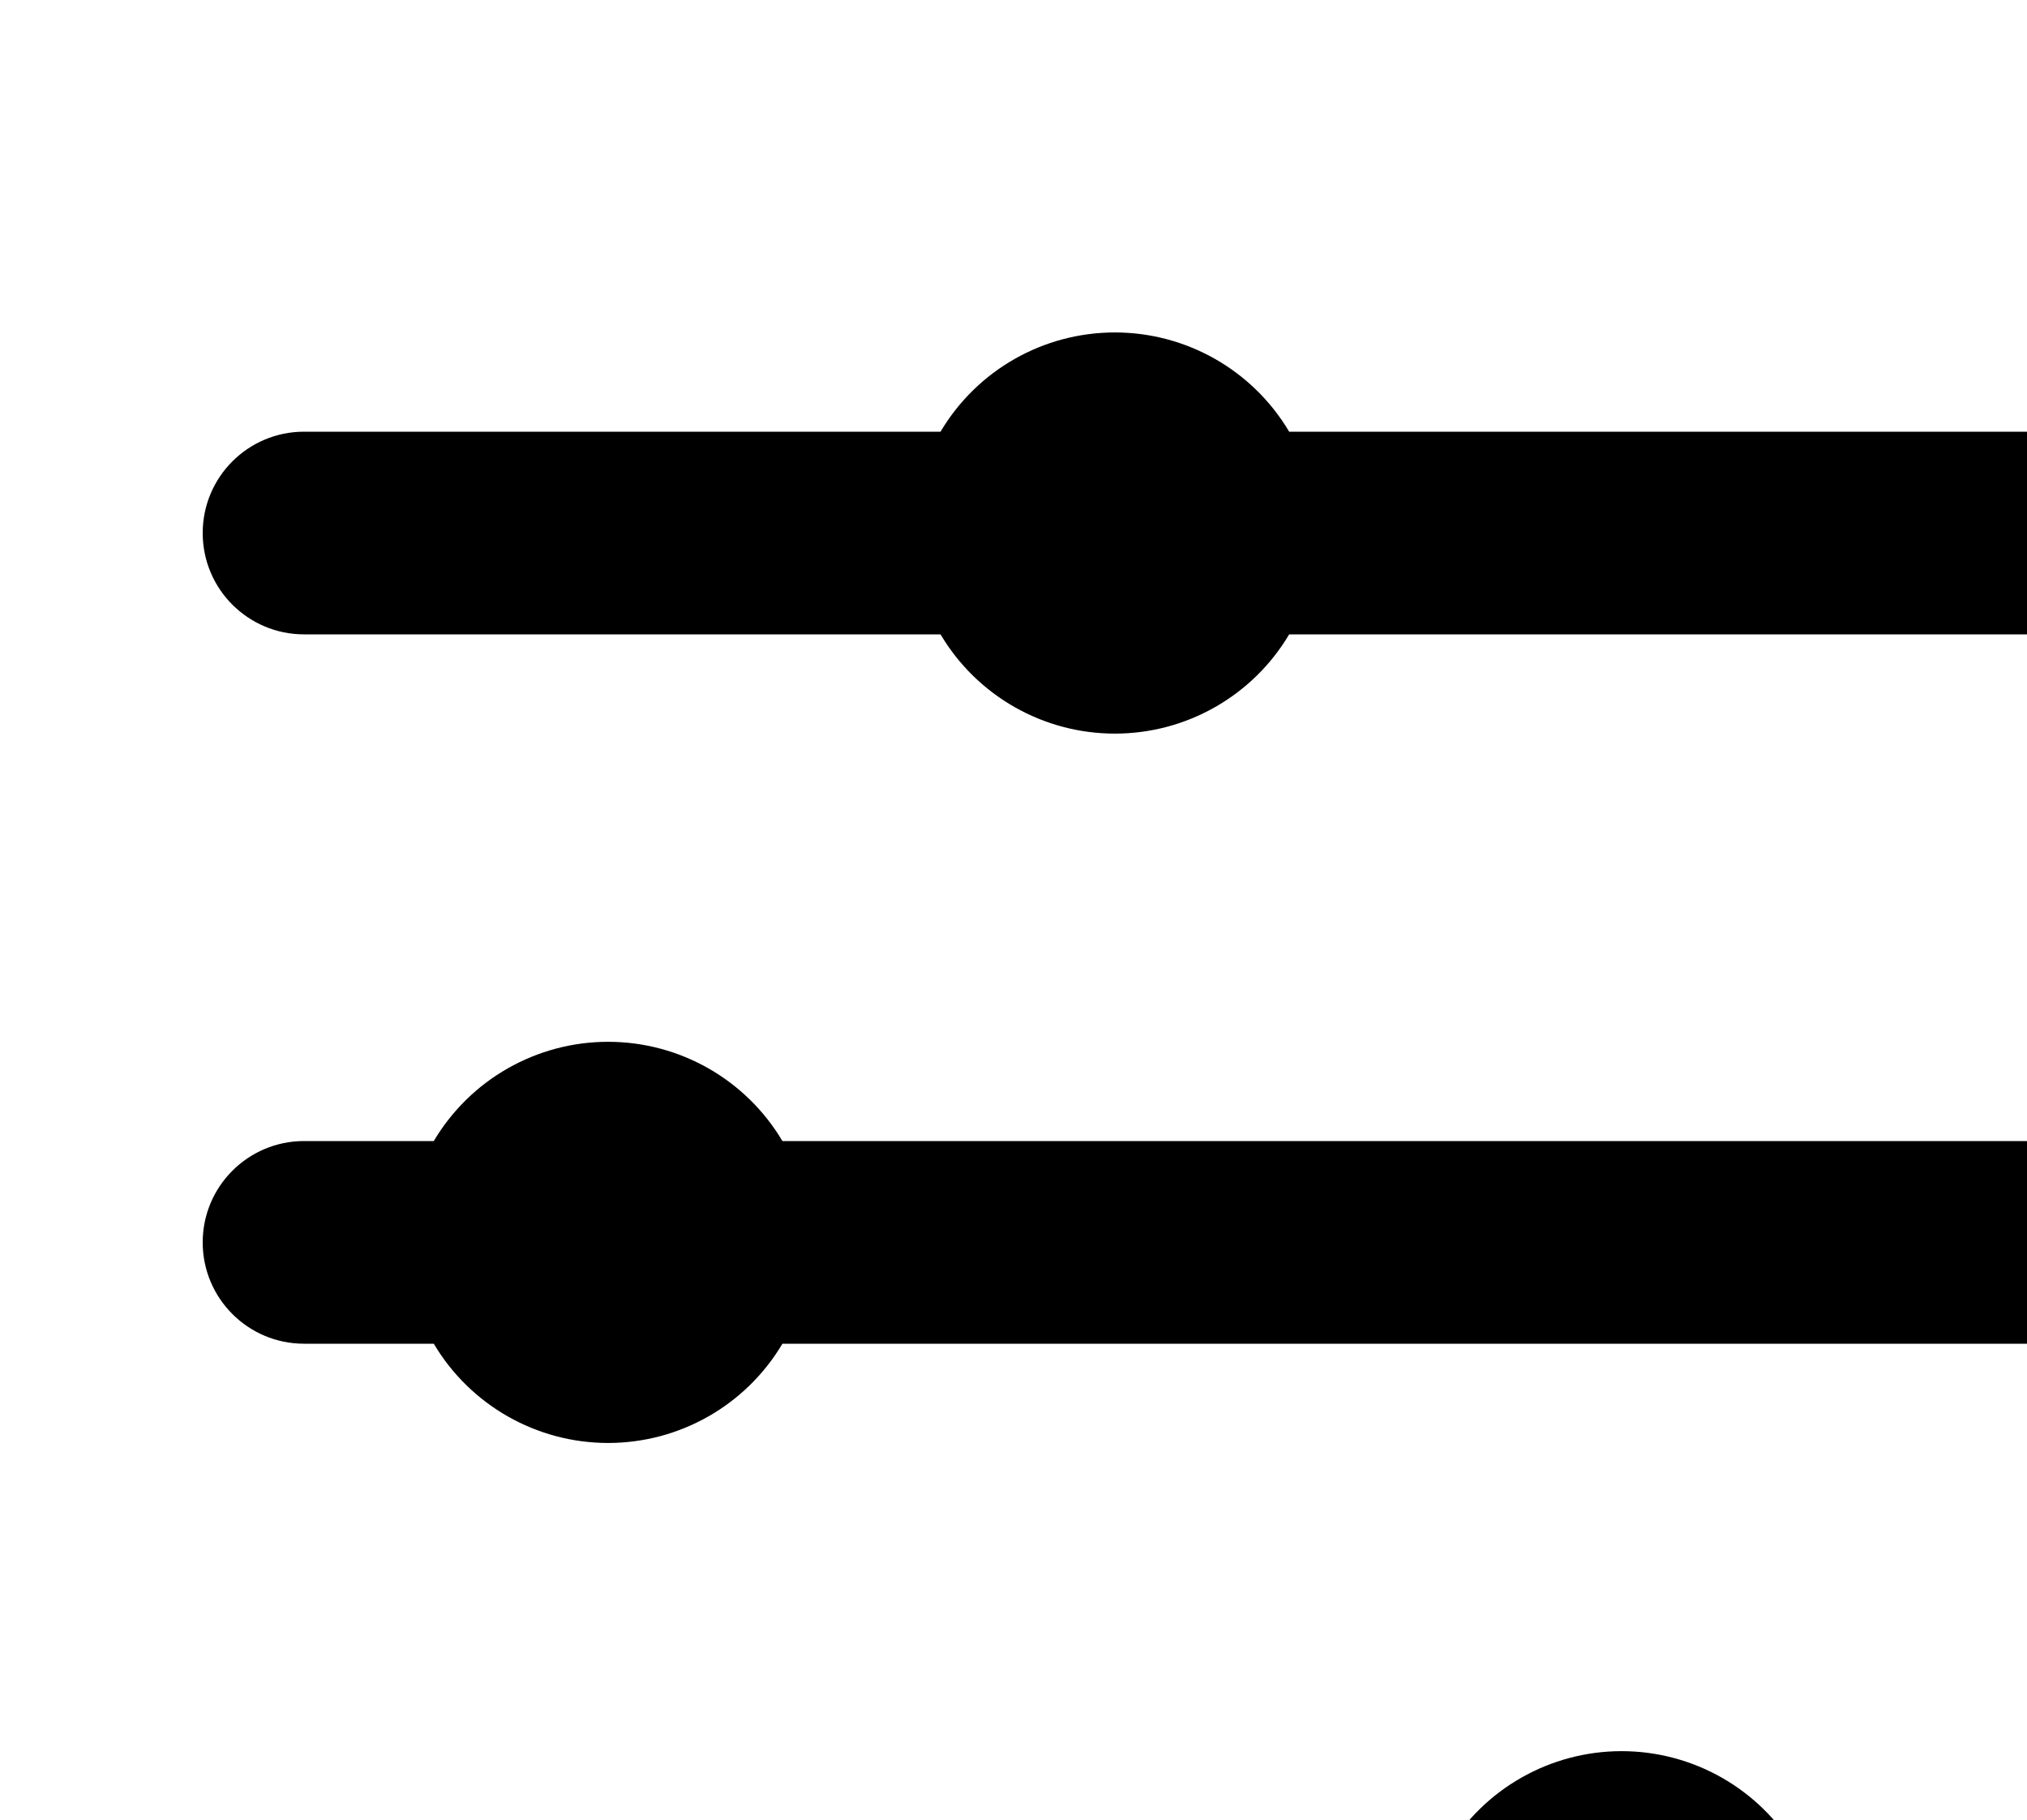
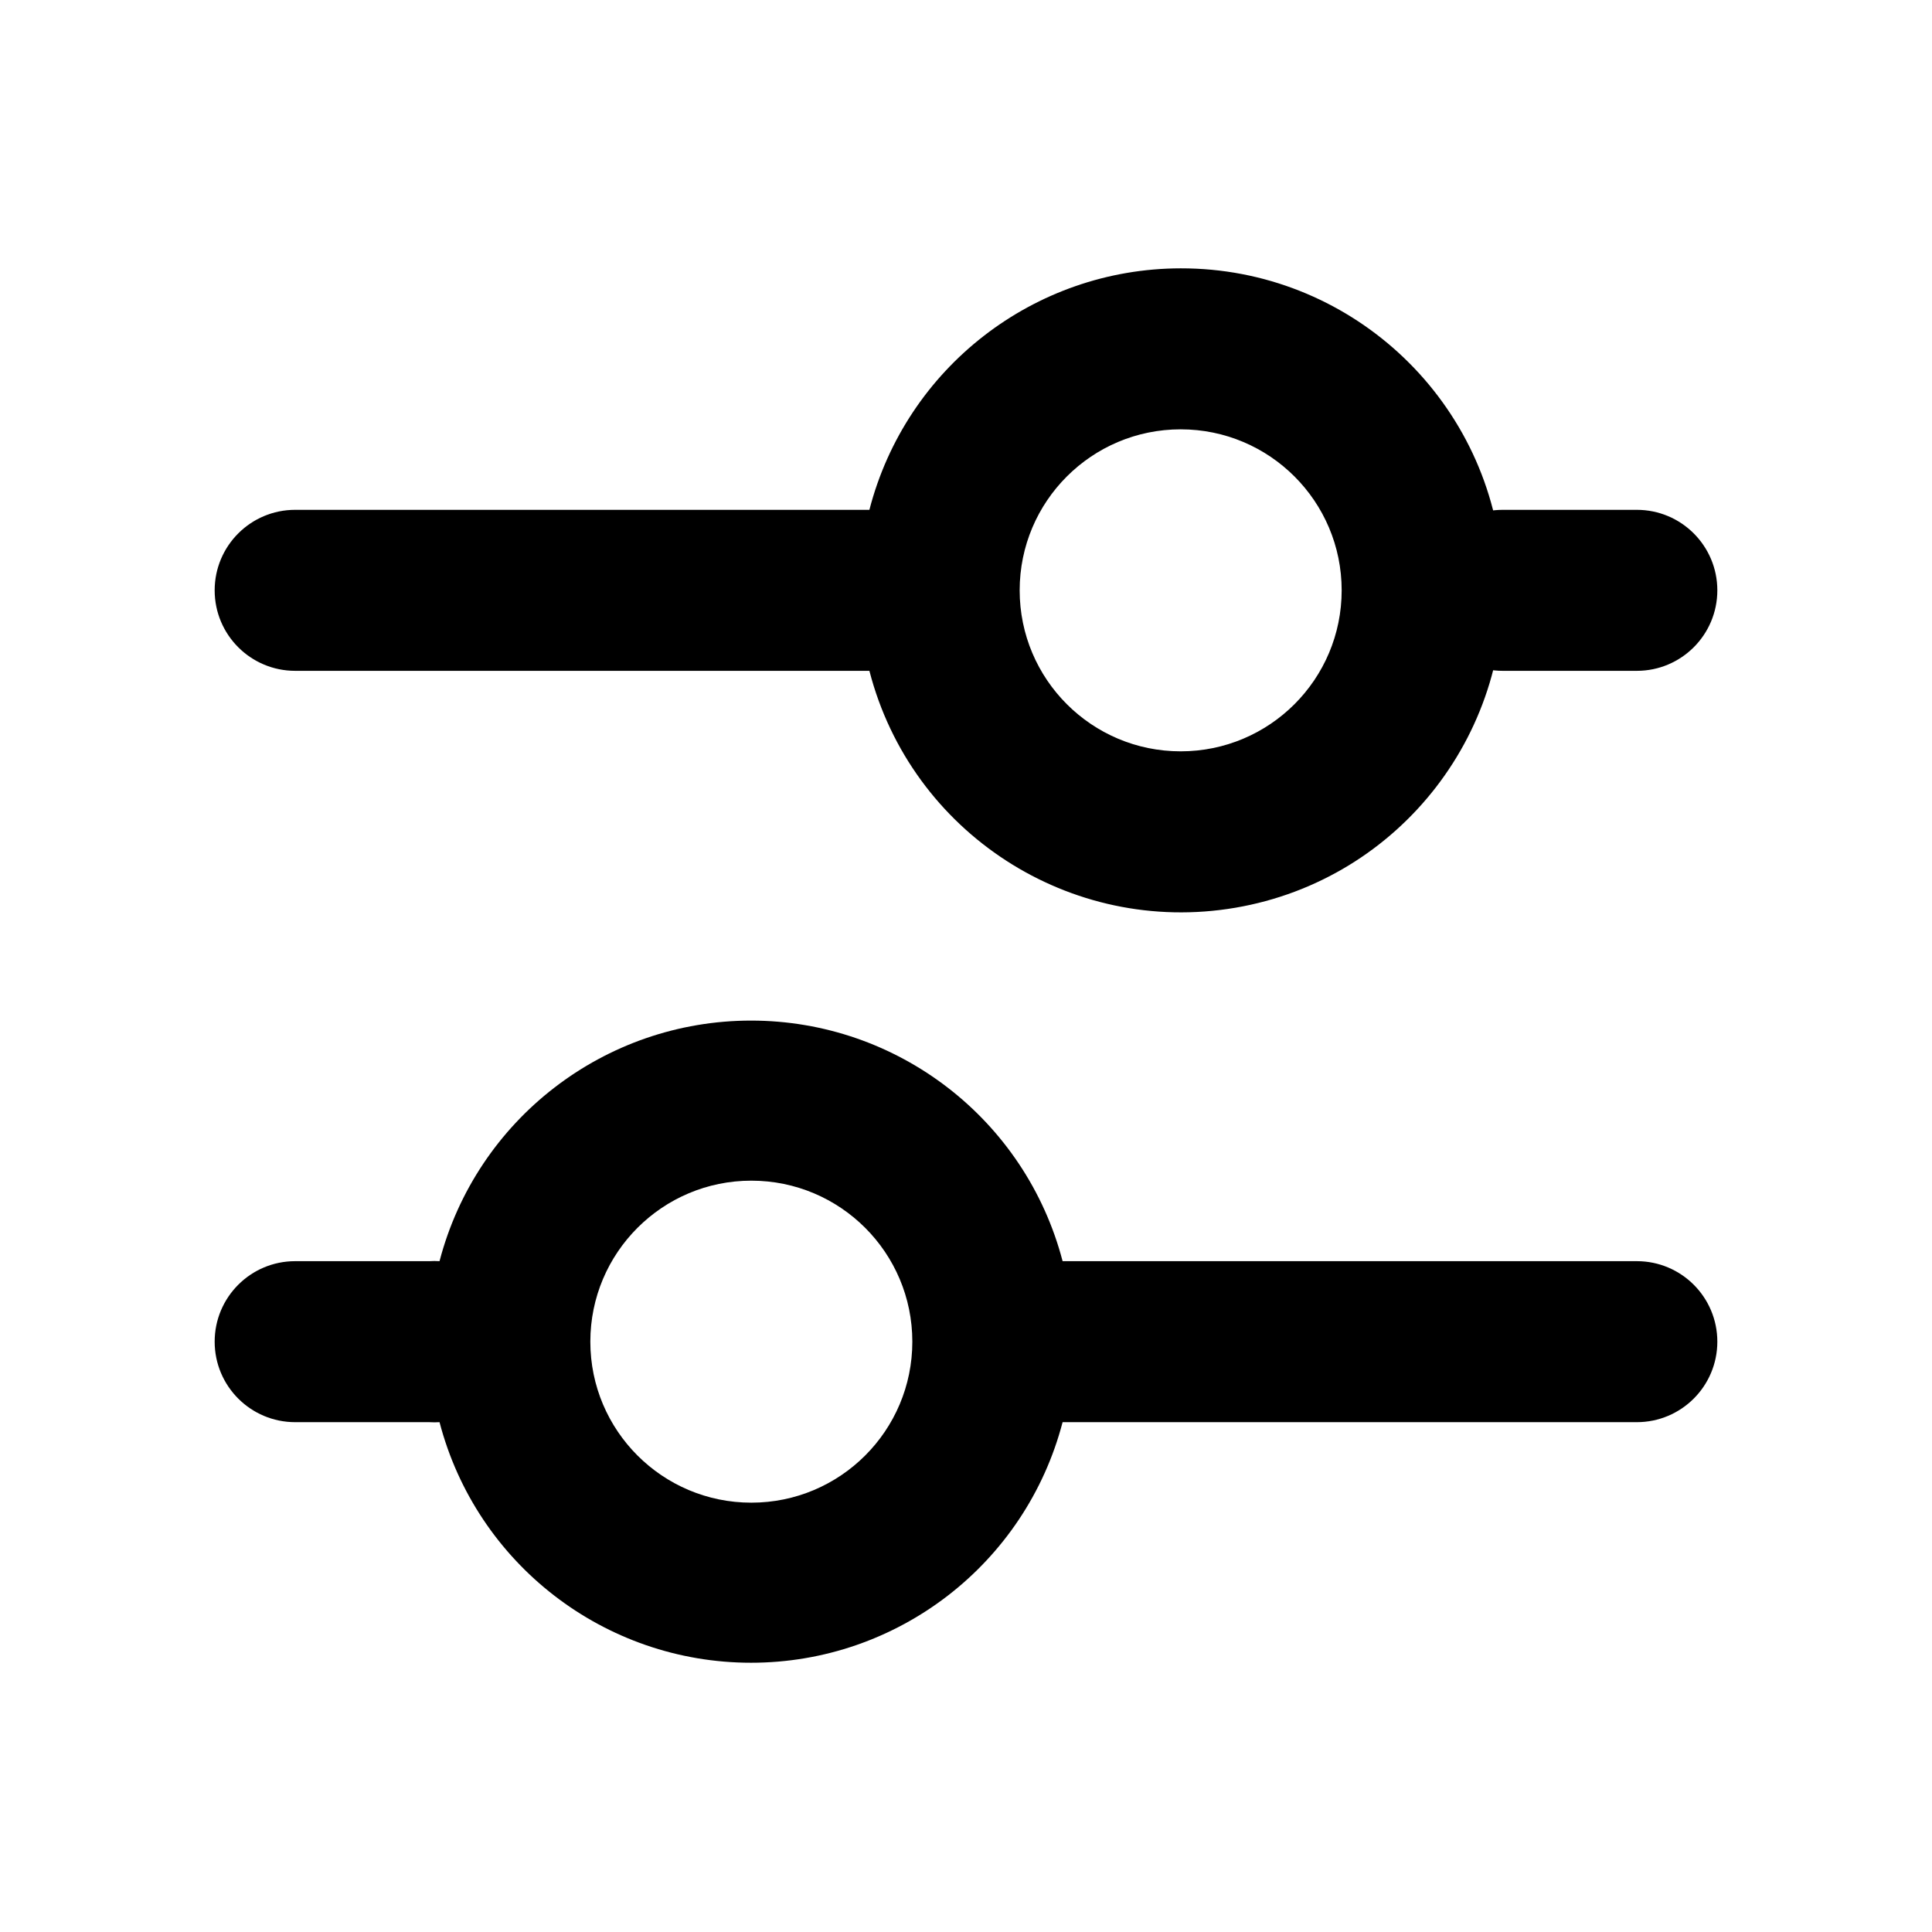
- <svg xmlns="http://www.w3.org/2000/svg" viewbox="0 0 24 24">
-   <path class="icon__shape" fill-rule="nonzero" d="M3 6.26h6.28a2 2 0 0 0 3.44 0H21a1 1 0 0 0 0-2h-8.28a2 2 0 0 0-3.44 0H3a1 1 0 1 0 0 2zm18 5H7.72a2 2 0 0 0-3.44 0H3a1 1 0 1 0 0 2h1.28a2 2 0 0 0 3.44 0H21a1 1 0 0 0 0-2zm0 7h-3.28a2 2 0 0 0-3.44 0H3a1 1 0 0 0 0 2h11.28a2 2 0 0 0 3.44 0H21a1 1 0 0 0 0-2z" />
+ <svg xmlns="http://www.w3.org/2000/svg" viewBox="0 0 72 72">
+   <rect class="icon__shape" fill="none" width="72" height="72" />
+   <path d="M44,10a12,12,0,0,0-11.6,9H11a3,3,0,0,0,0,6H32.4A12,12,0,1,0,44,10Zm0,18a6,6,0,1,1,6-6A6,6,0,0,1,44,28Z" />
+   <path d="M61,25H56a3,3,0,0,1,0-6h5a3,3,0,0,1,0,6Z" />
+   <path d="M61,47H39.6a12,12,0,0,0-23.22,0A3,3,0,0,0,16,47H11a3,3,0,0,0,0,6h5a3,3,0,0,0,.38,0A12,12,0,0,0,39.6,53H61a3,3,0,0,0,0-6ZM28,56a6,6,0,1,1,6-6A6,6,0,0,1,28,56Z" />
</svg>
